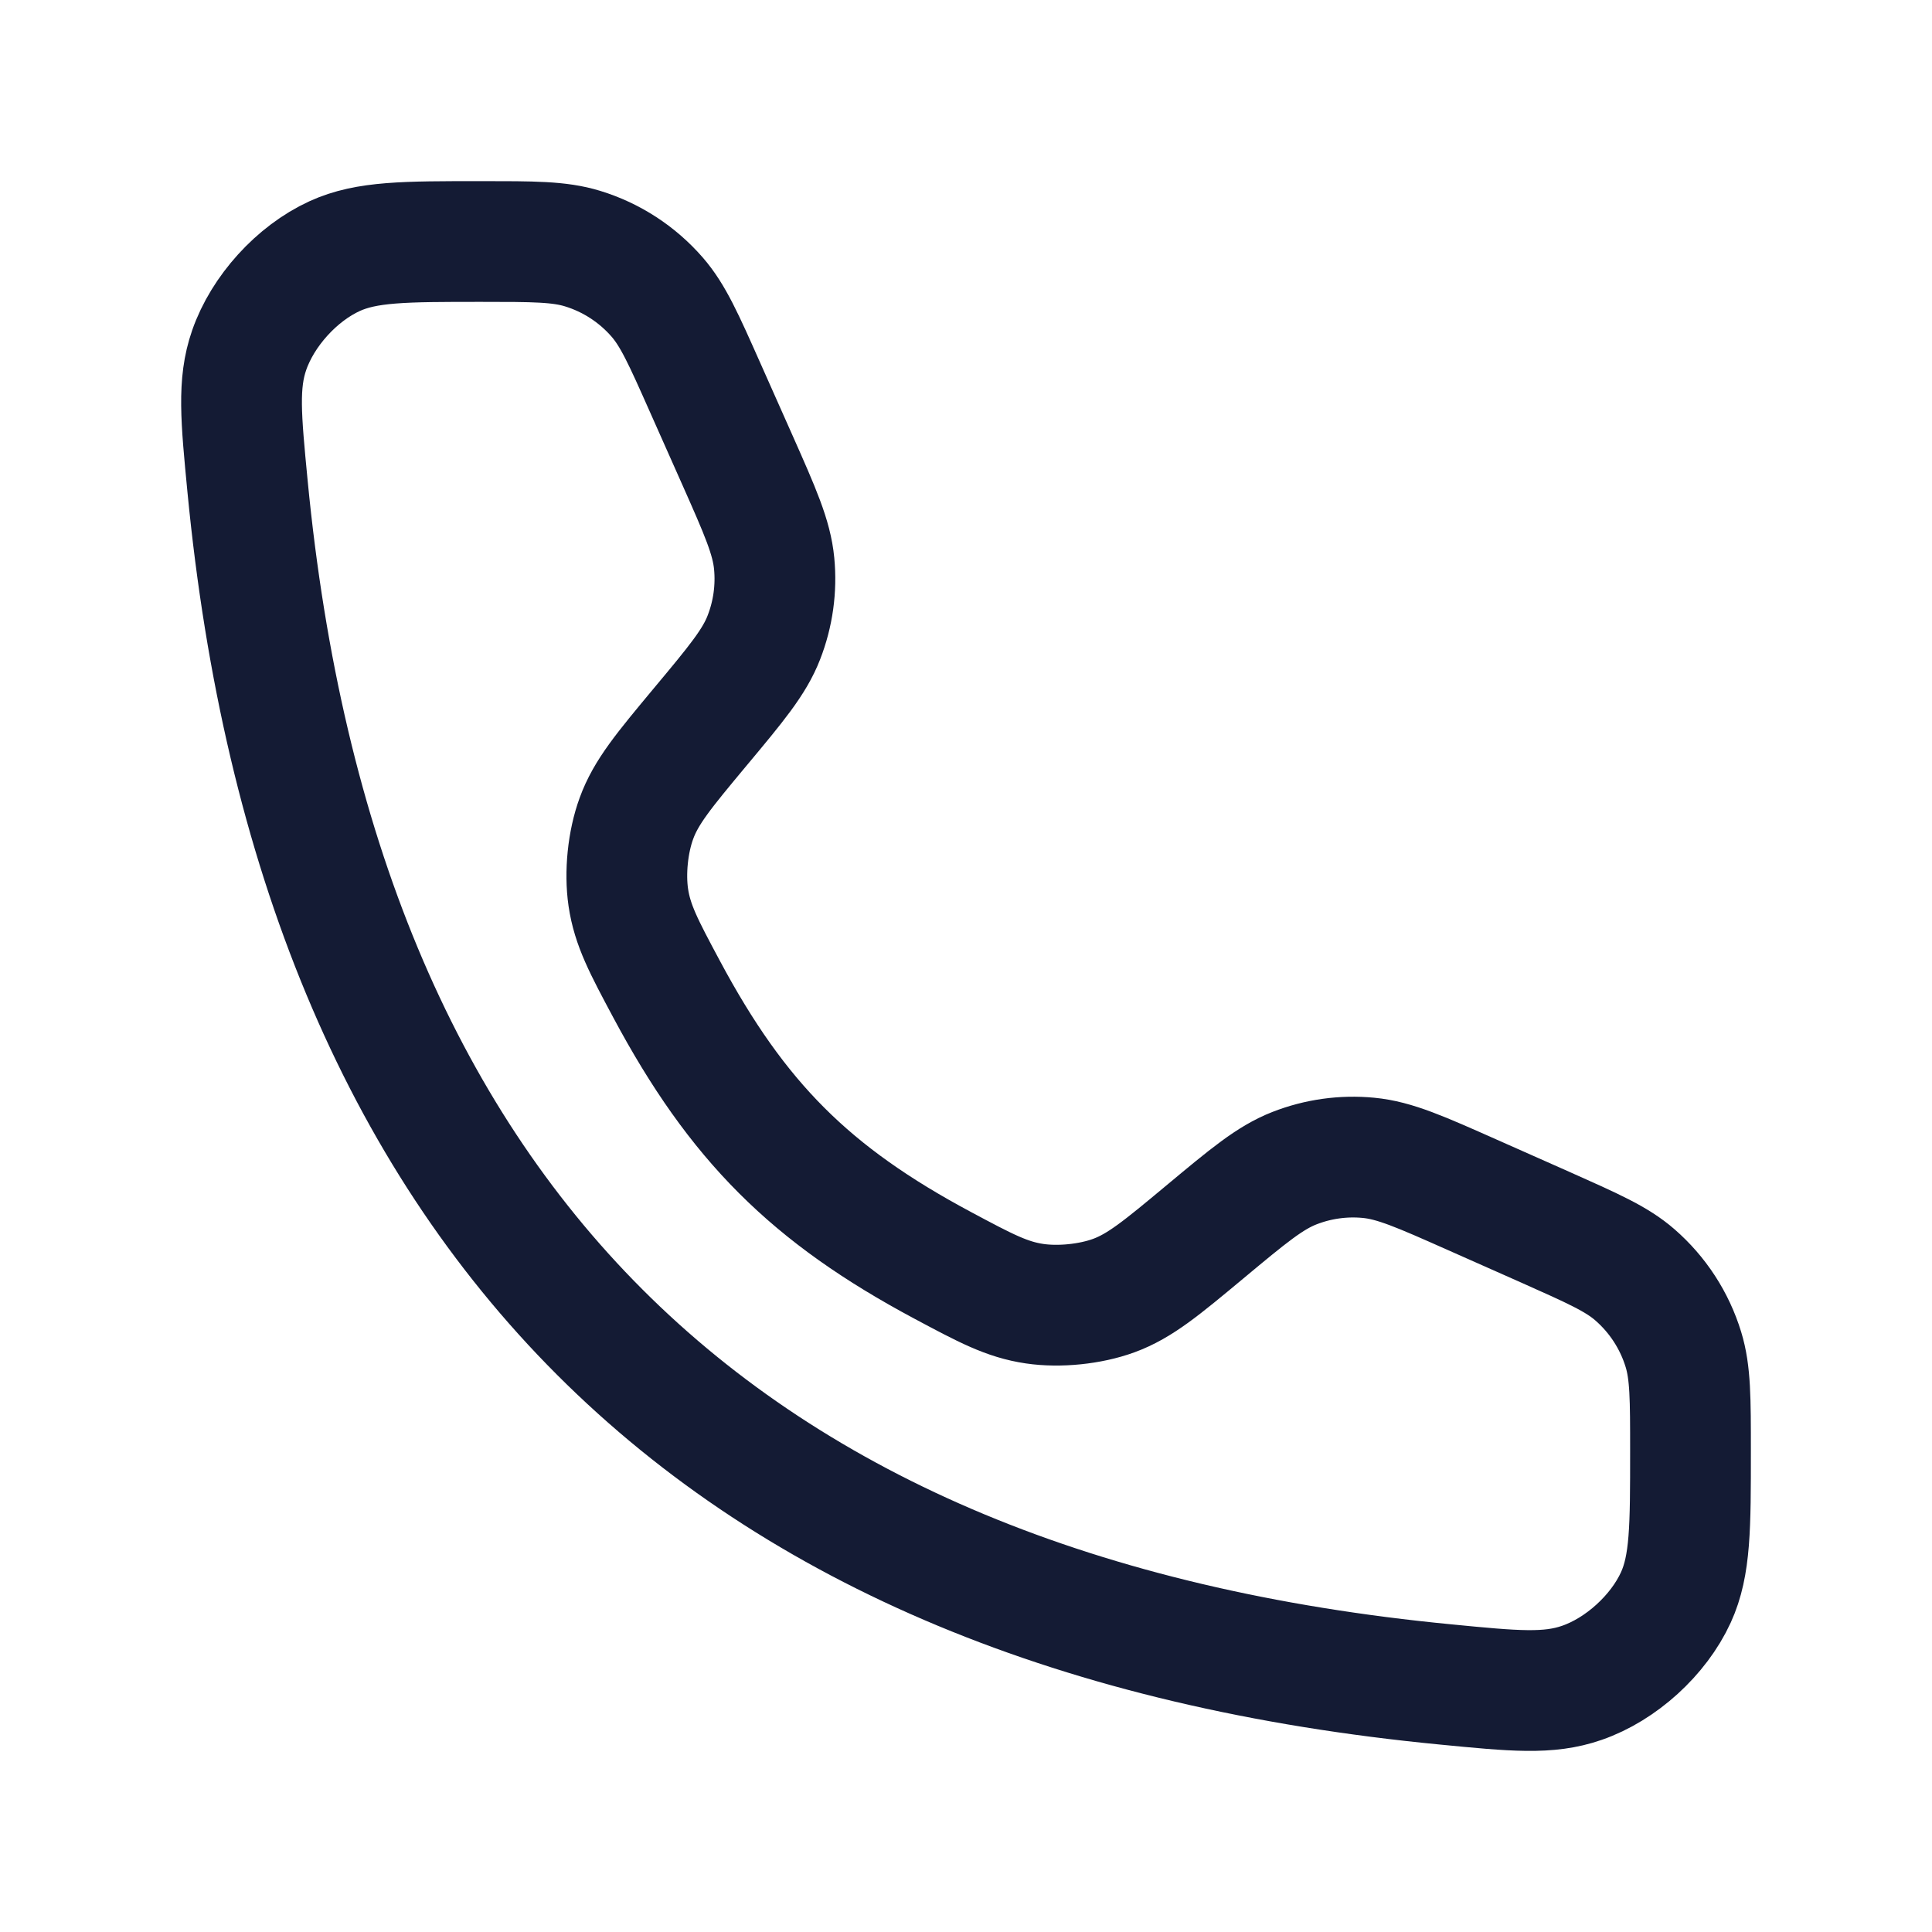
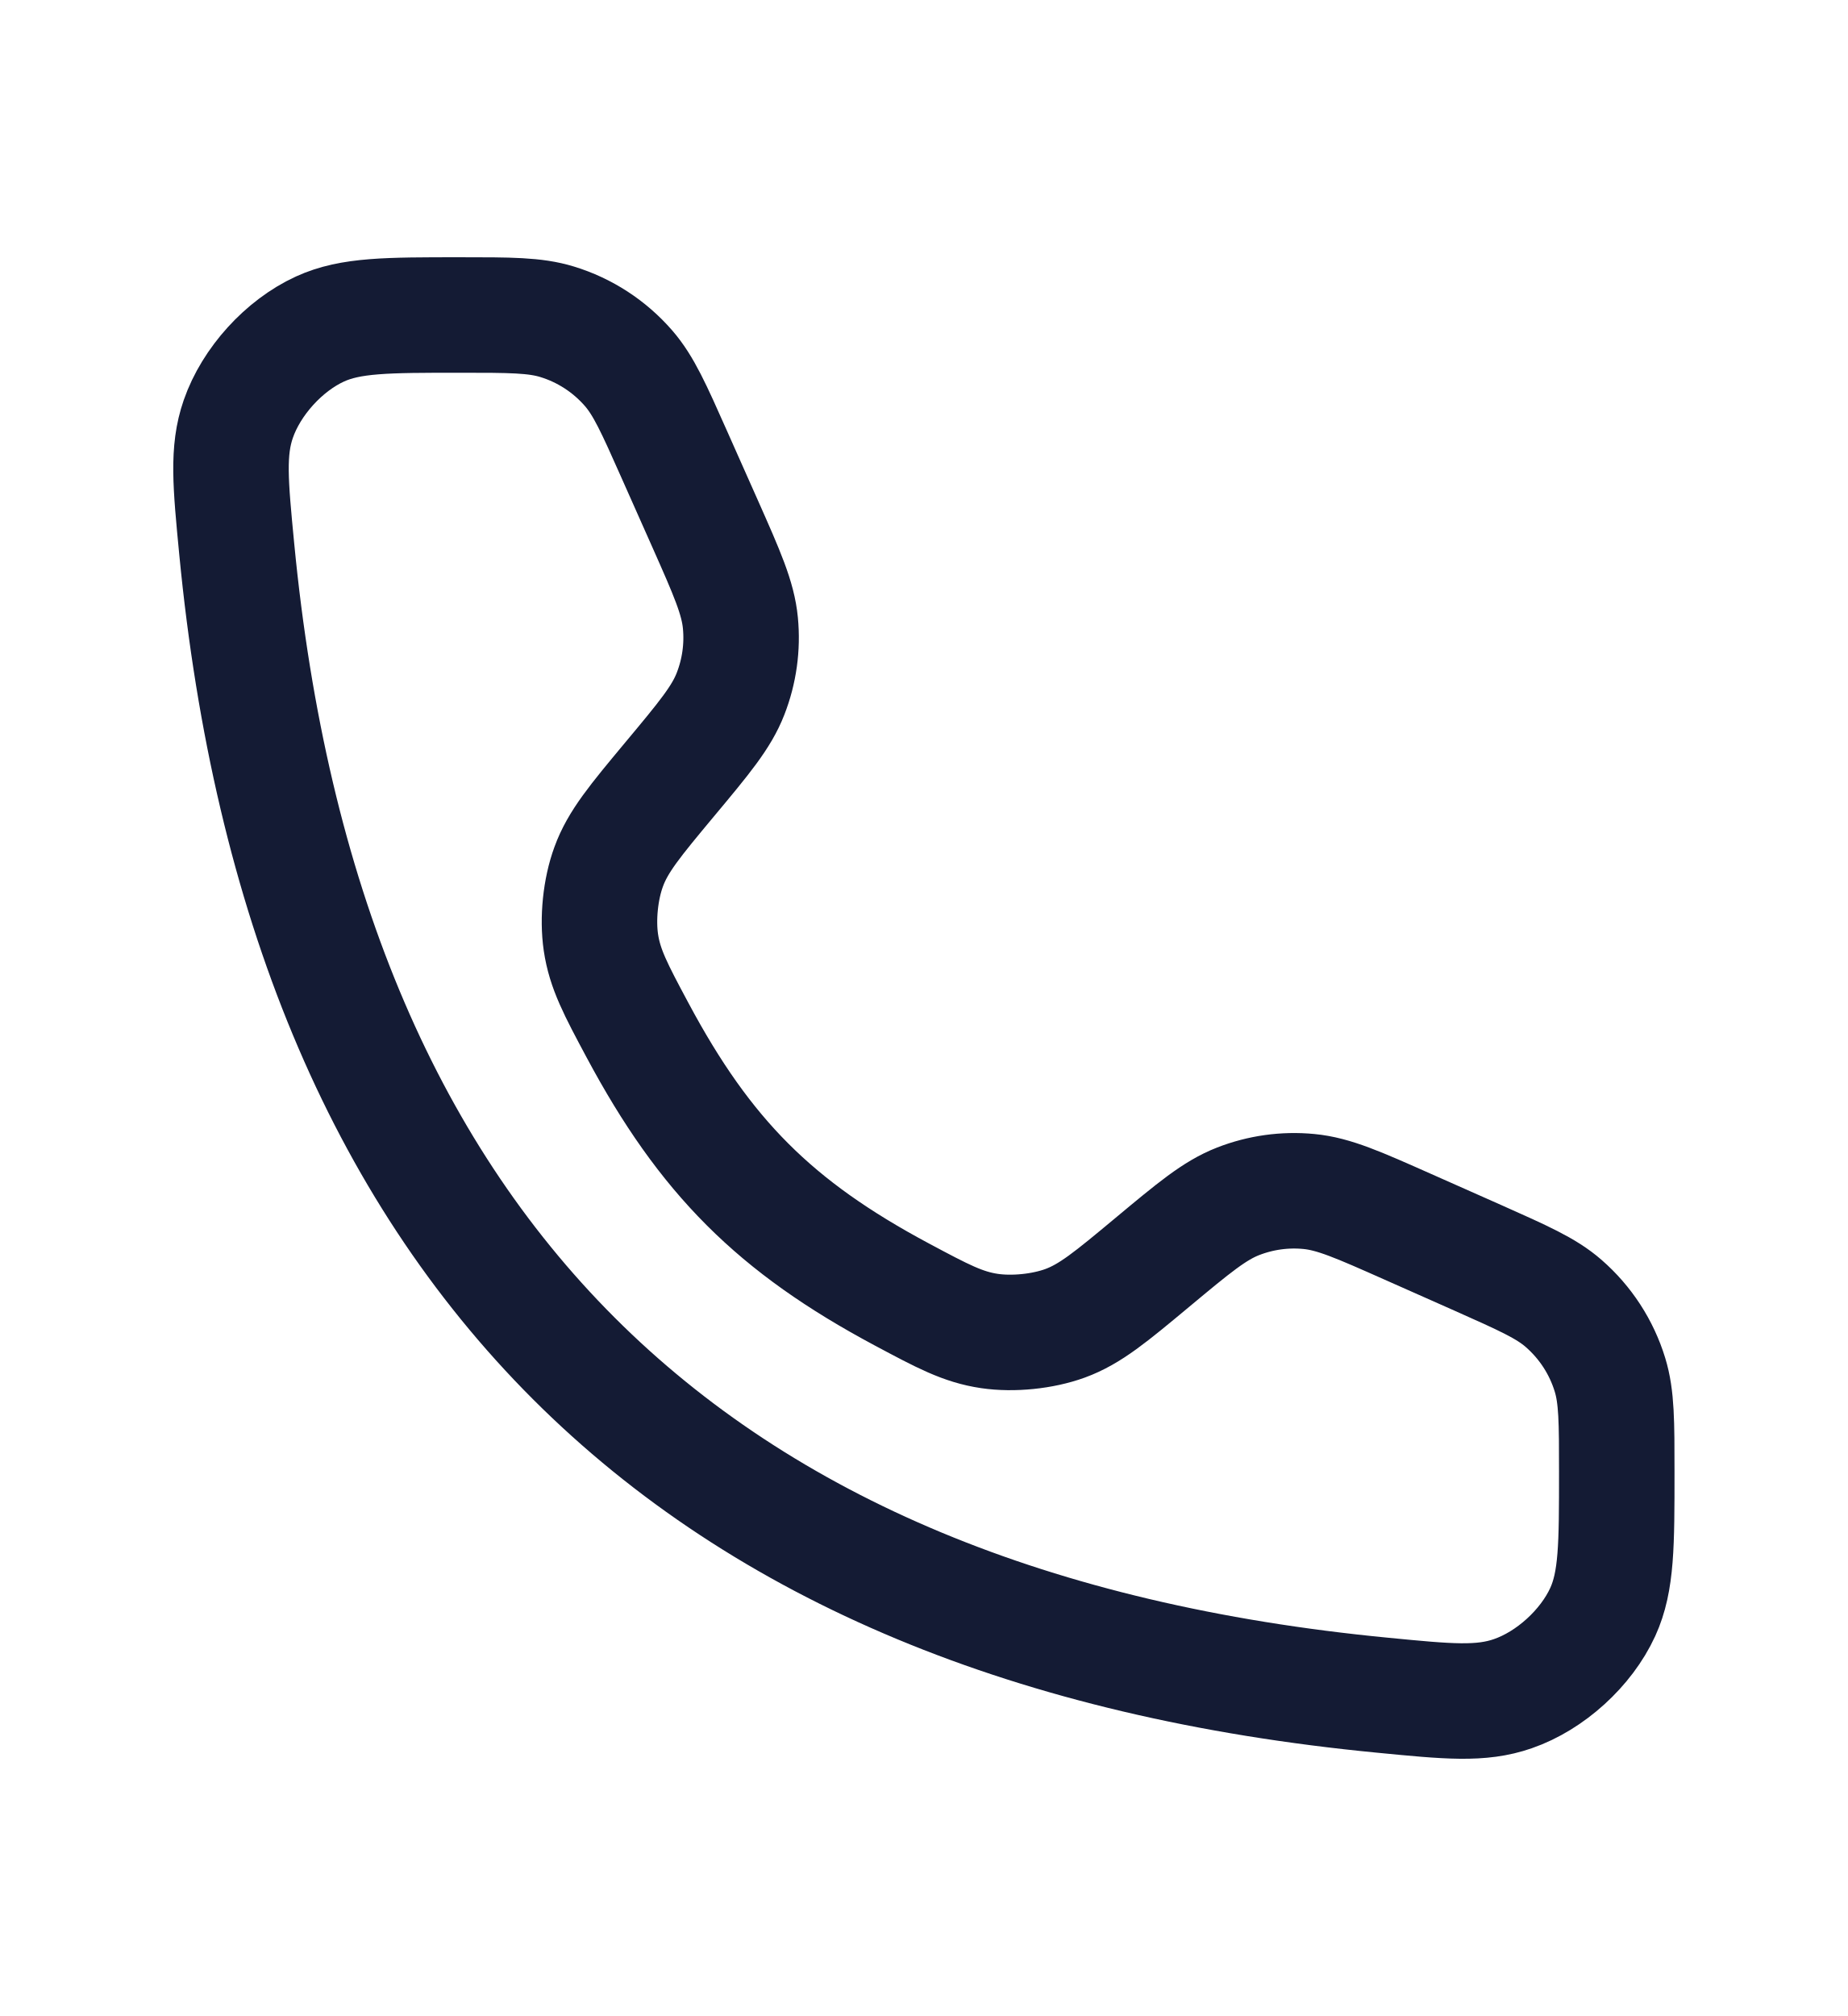
- <svg xmlns="http://www.w3.org/2000/svg" viewBox="0 0 24 24" width="36" height="36" color="#000000" fill="none">
+ <svg xmlns="http://www.w3.org/2000/svg" viewBox="0 0 24 24" width="33" height="36" color="#000000" fill="none">
  <path d="M9.159 5.712L8.756 4.806C8.493 4.214 8.361 3.918 8.164 3.691C7.917 3.407 7.596 3.198 7.236 3.088C6.949 3 6.625 3 5.976 3C5.028 3 4.554 3 4.156 3.182C3.687 3.397 3.264 3.863 3.095 4.351C2.952 4.764 2.993 5.189 3.075 6.04C3.948 15.09 8.91 20.052 17.96 20.925C18.811 21.008 19.236 21.049 19.65 20.905C20.137 20.737 20.603 20.313 20.818 19.844C21 19.446 21 18.972 21 18.024C21 17.375 21 17.051 20.912 16.764C20.802 16.404 20.593 16.083 20.309 15.836C20.083 15.639 19.786 15.508 19.194 15.244L18.288 14.842C17.646 14.557 17.326 14.414 17 14.383C16.688 14.353 16.373 14.397 16.081 14.511C15.776 14.63 15.507 14.854 14.967 15.304C14.43 15.751 14.162 15.975 13.834 16.095C13.543 16.201 13.159 16.24 12.853 16.195C12.507 16.144 12.243 16.003 11.713 15.72C10.068 14.841 9.16 13.933 8.28 12.287C7.997 11.758 7.856 11.493 7.805 11.148C7.76 10.841 7.799 10.457 7.906 10.166C8.025 9.838 8.249 9.57 8.696 9.033C9.146 8.494 9.371 8.224 9.489 7.919C9.603 7.627 9.647 7.312 9.617 7C9.586 6.675 9.444 6.354 9.159 5.712Z" stroke="#141B34" stroke-width="1.5" stroke-linecap="round" />
</svg>
